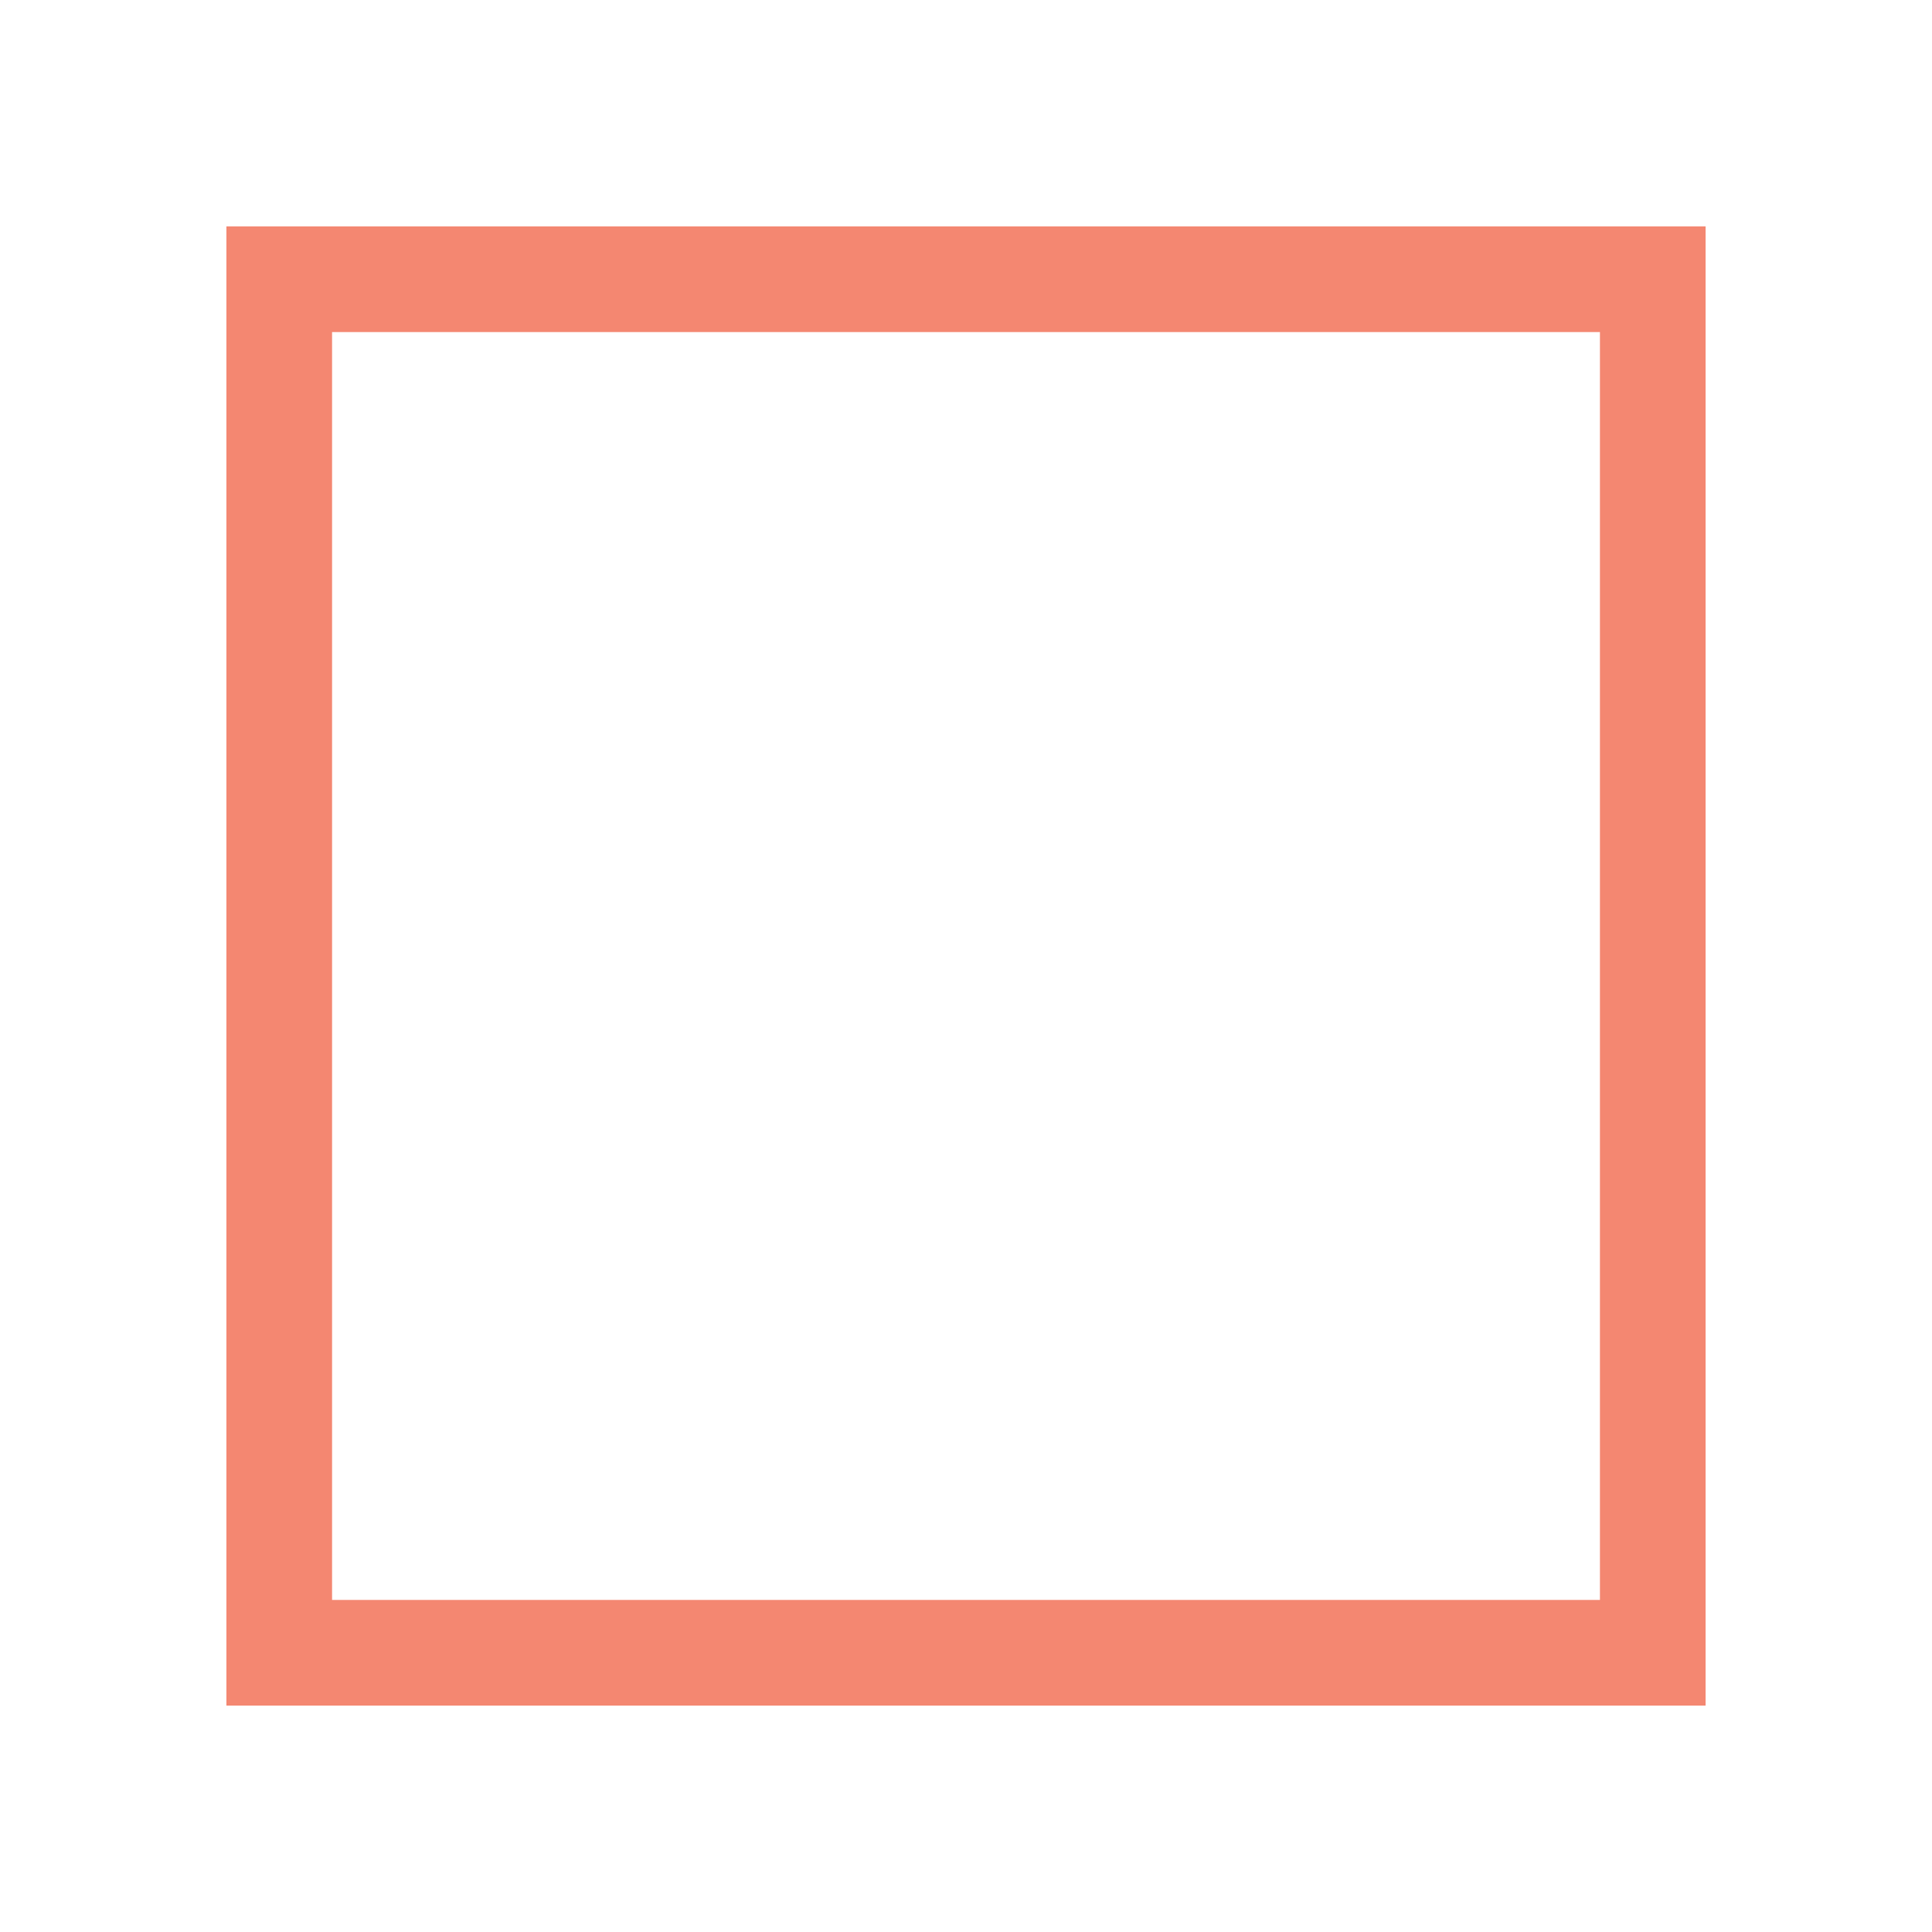
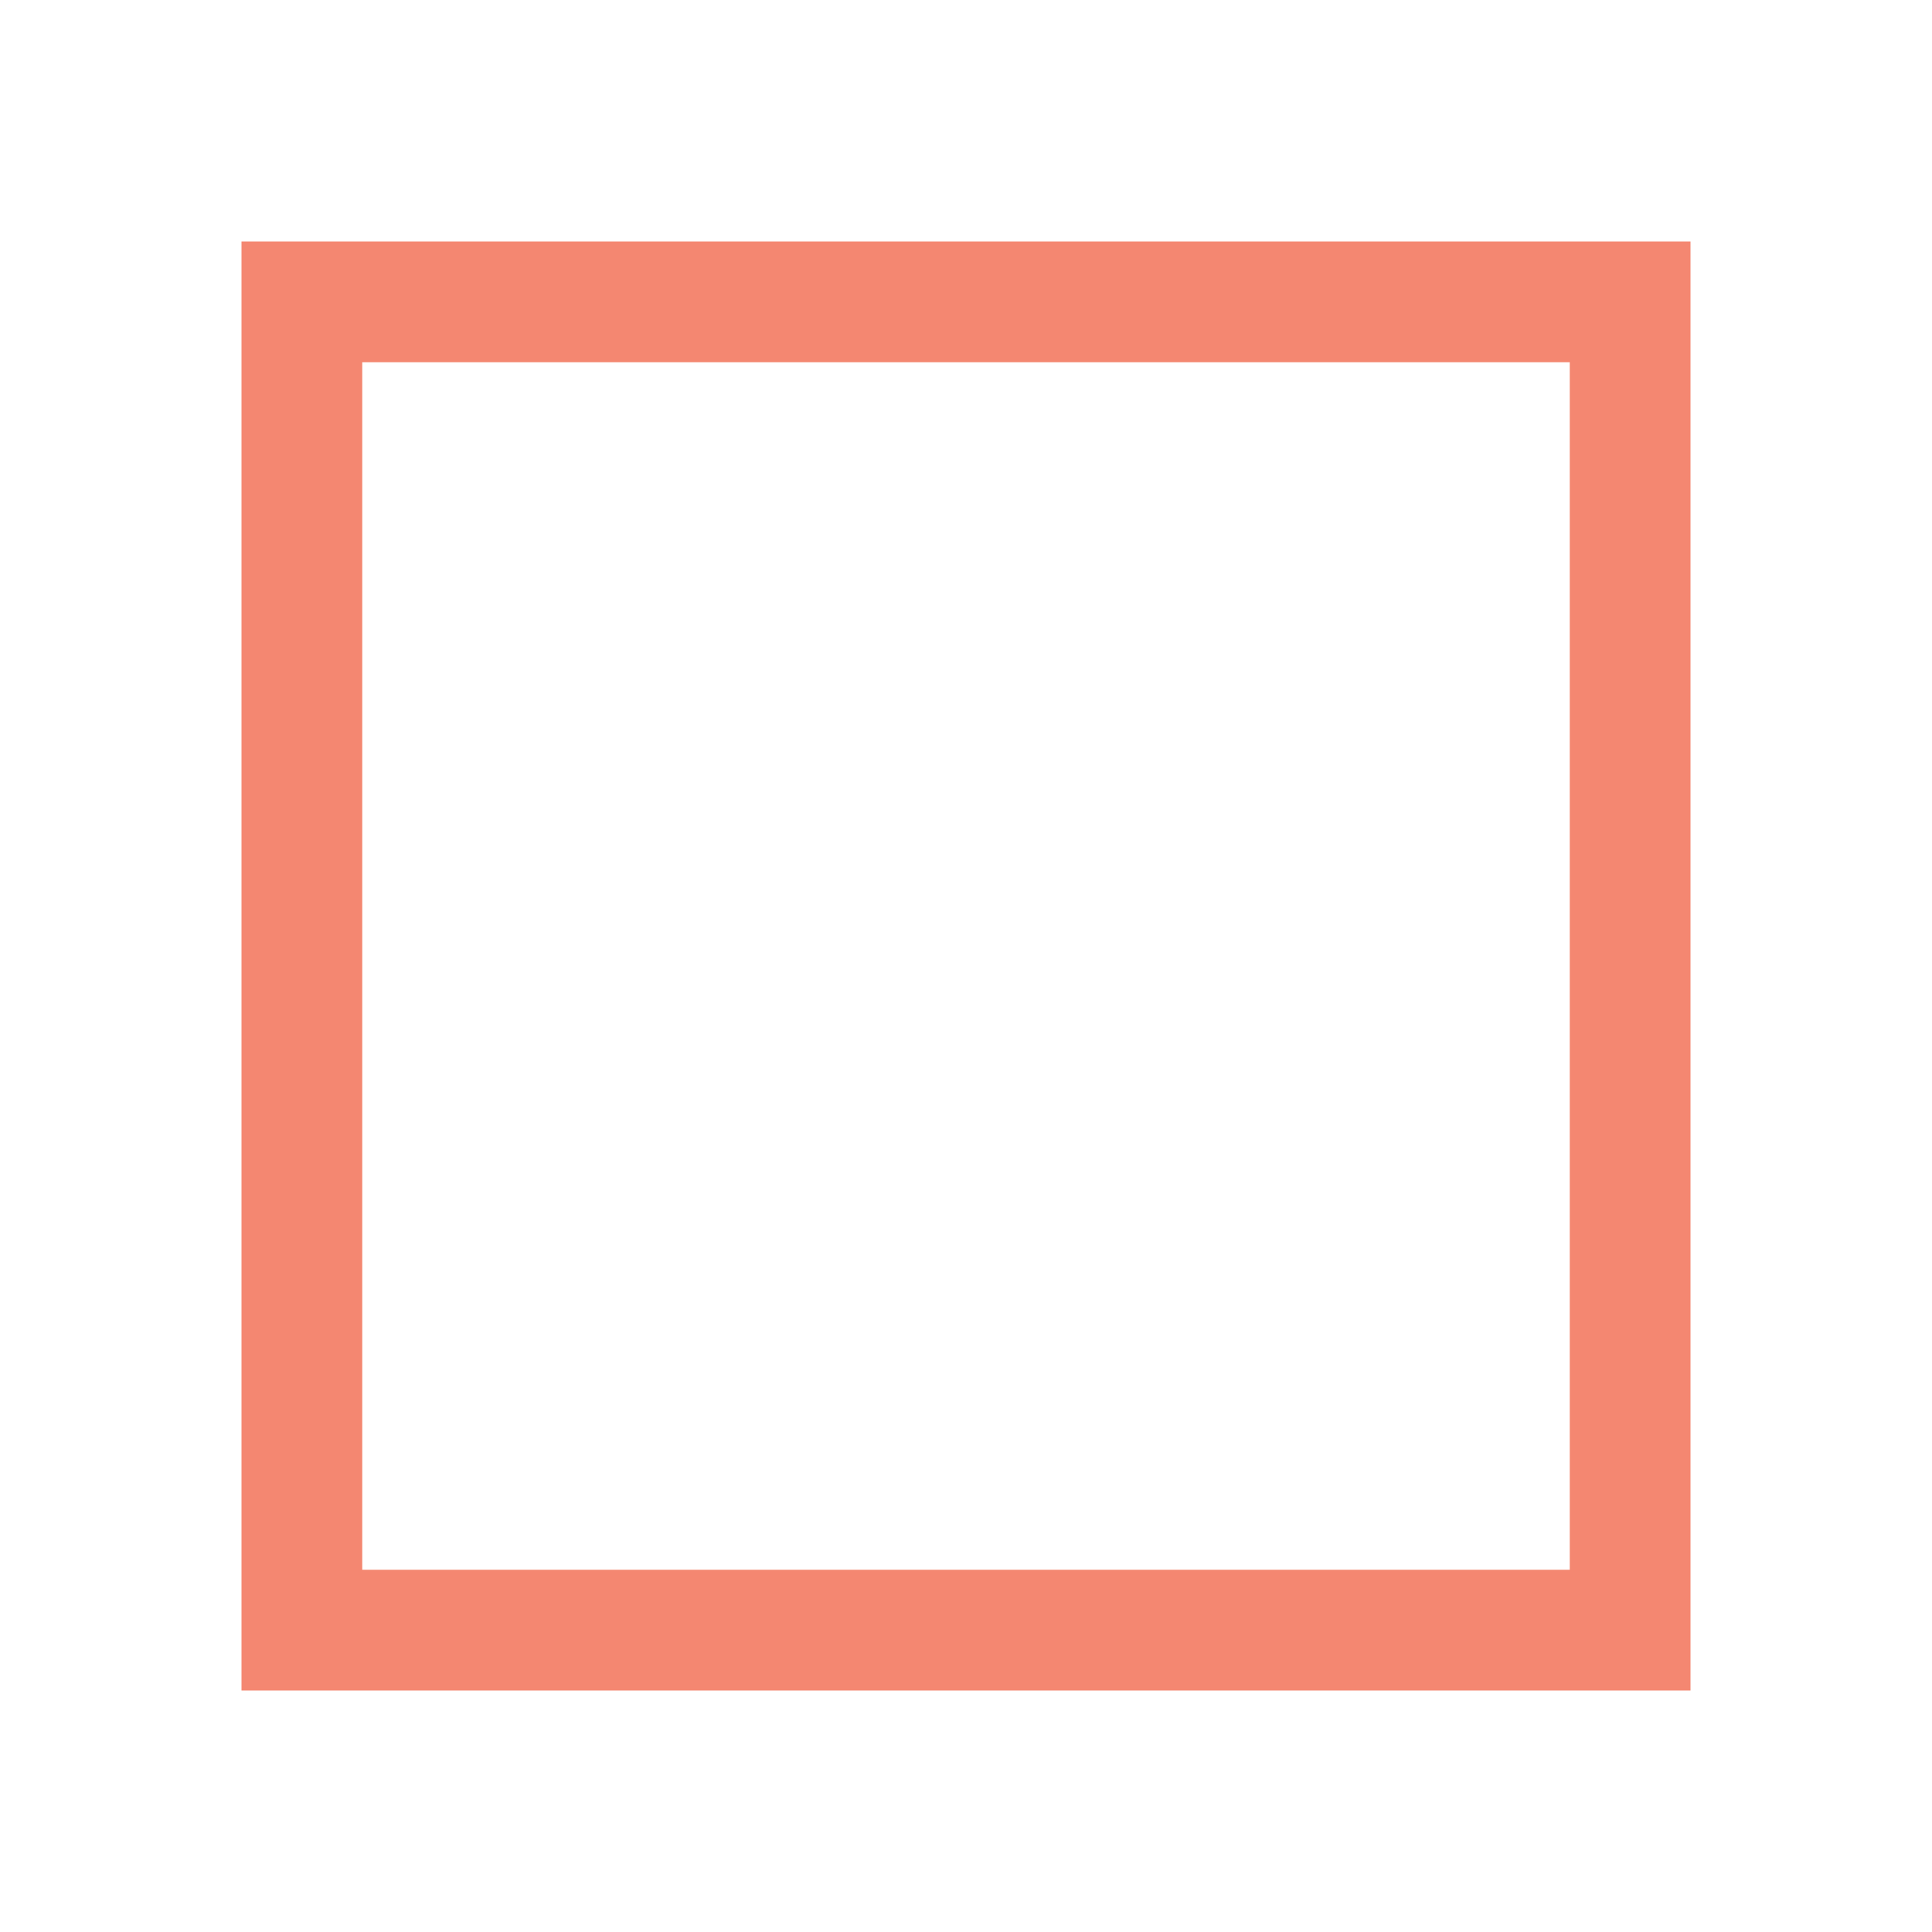
<svg xmlns="http://www.w3.org/2000/svg" width="16" height="16" viewBox="0 0 16 16" fill="none">
-   <path d="M1.875 1.875V14.125H14.125V1.875H1.875ZM2.75 2.75H13.25V13.25H2.75V2.75Z" fill="#F48771" />
+   <path fill-rule="evenodd" clip-rule="evenodd" d="M13 3H3V13H13V3ZM2 2V14H14V2H2Z" fill="#F48771" />
</svg>
